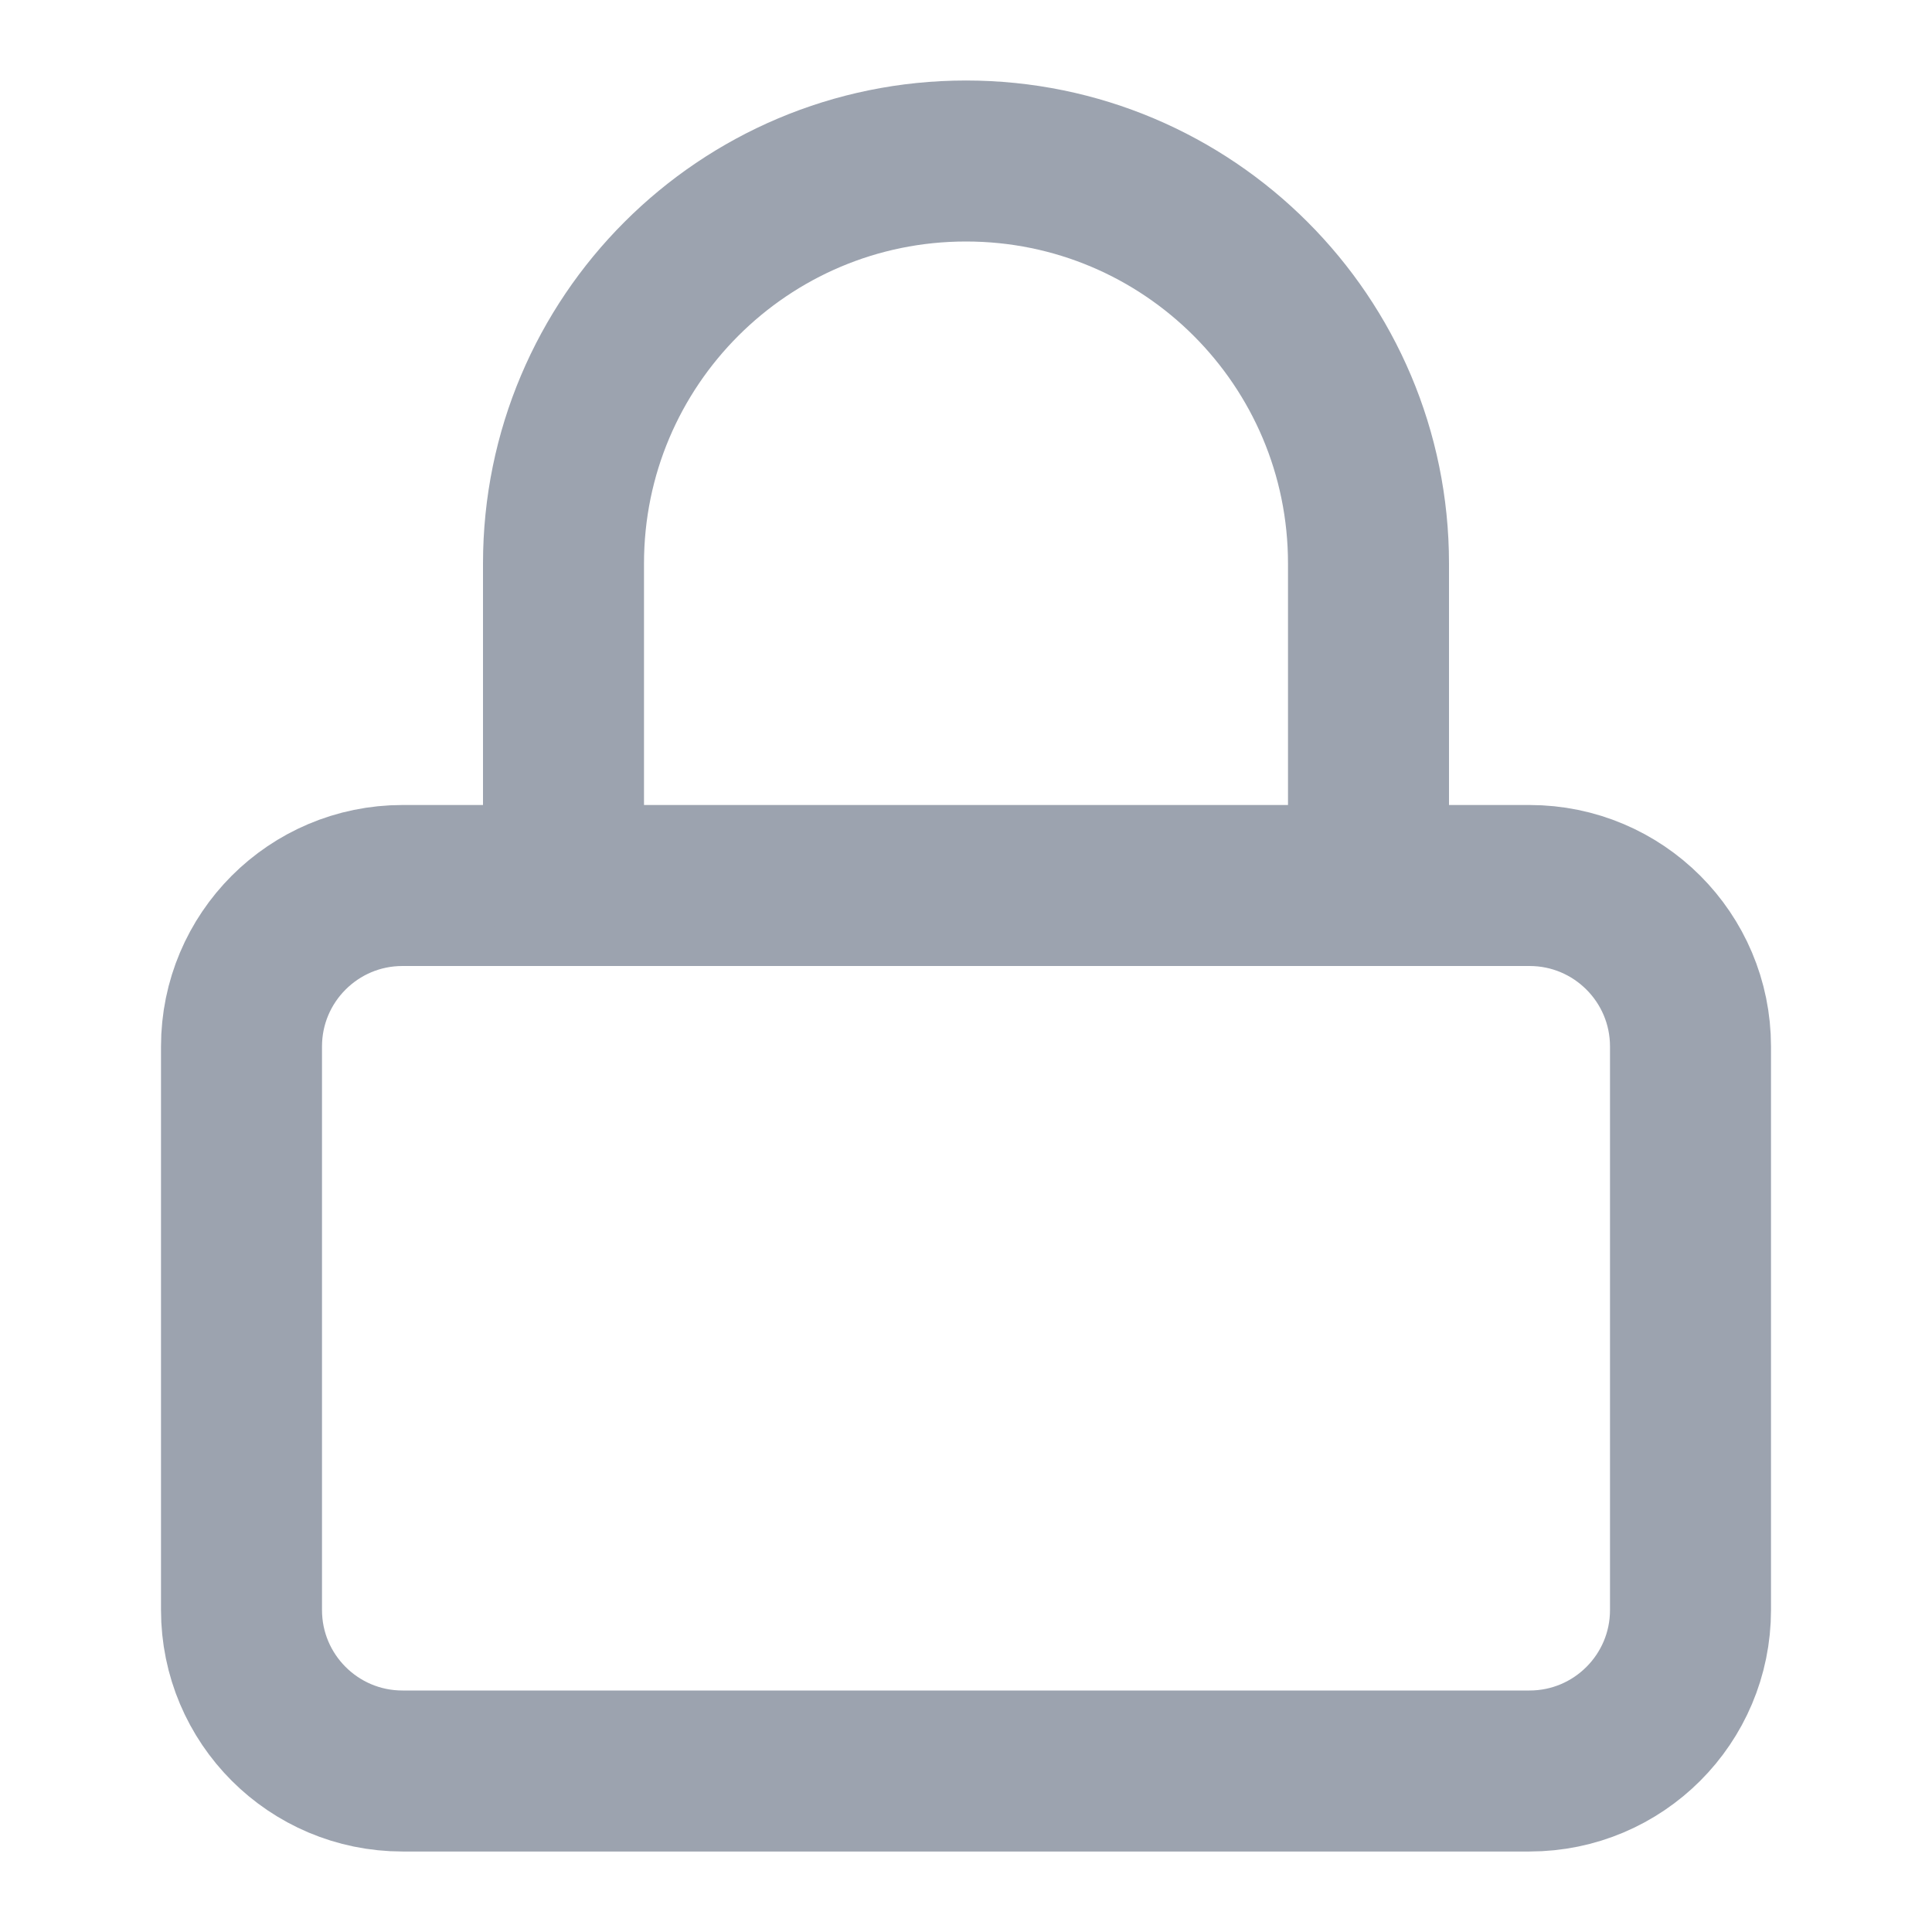
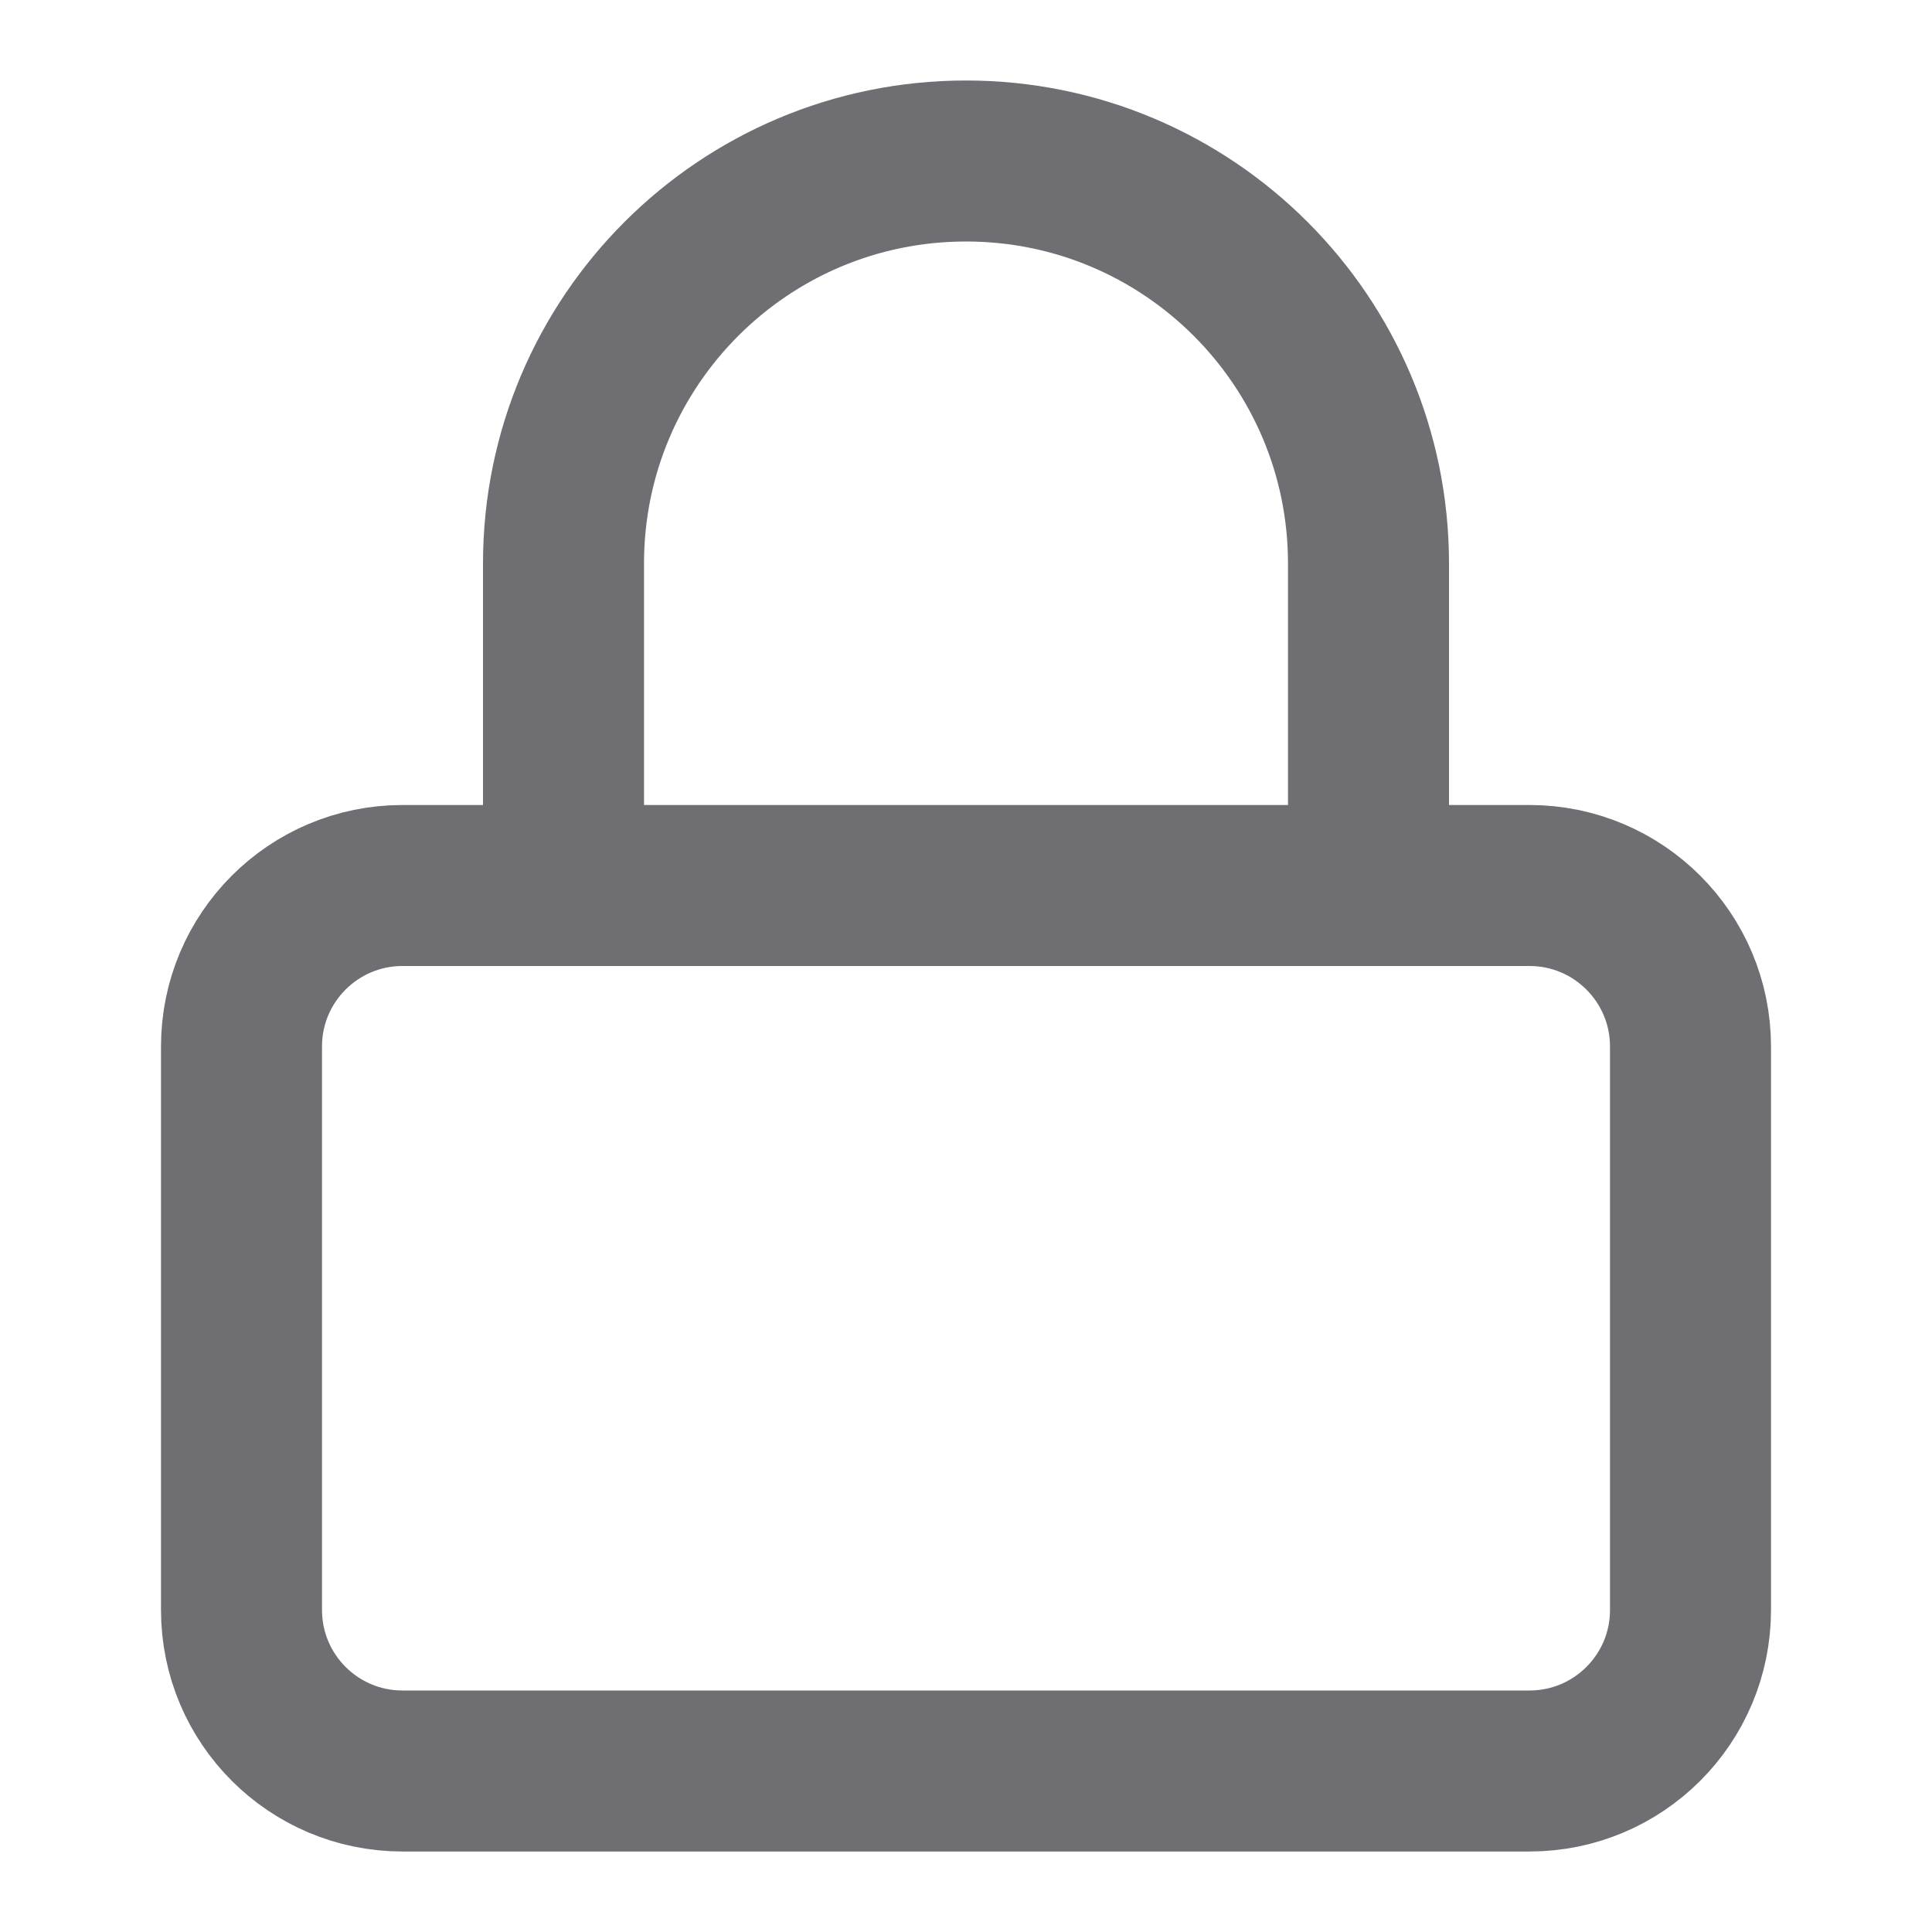
- <svg xmlns="http://www.w3.org/2000/svg" viewBox="0 0 24 24" fill="none" stroke="#9ca3af" stroke-width="2" stroke-linecap="round" stroke-linejoin="round">
+ <svg xmlns="http://www.w3.org/2000/svg" viewBox="0 0 24 24" fill="none" stroke="#6E6E73" stroke-width="2" stroke-linecap="round" stroke-linejoin="round">
  <rect x="3" y="11" width="18" height="11" rx="2" ry="2" />
  <path d="M7 11V7a5 5 0 0 1 10 0v4" />
</svg>
